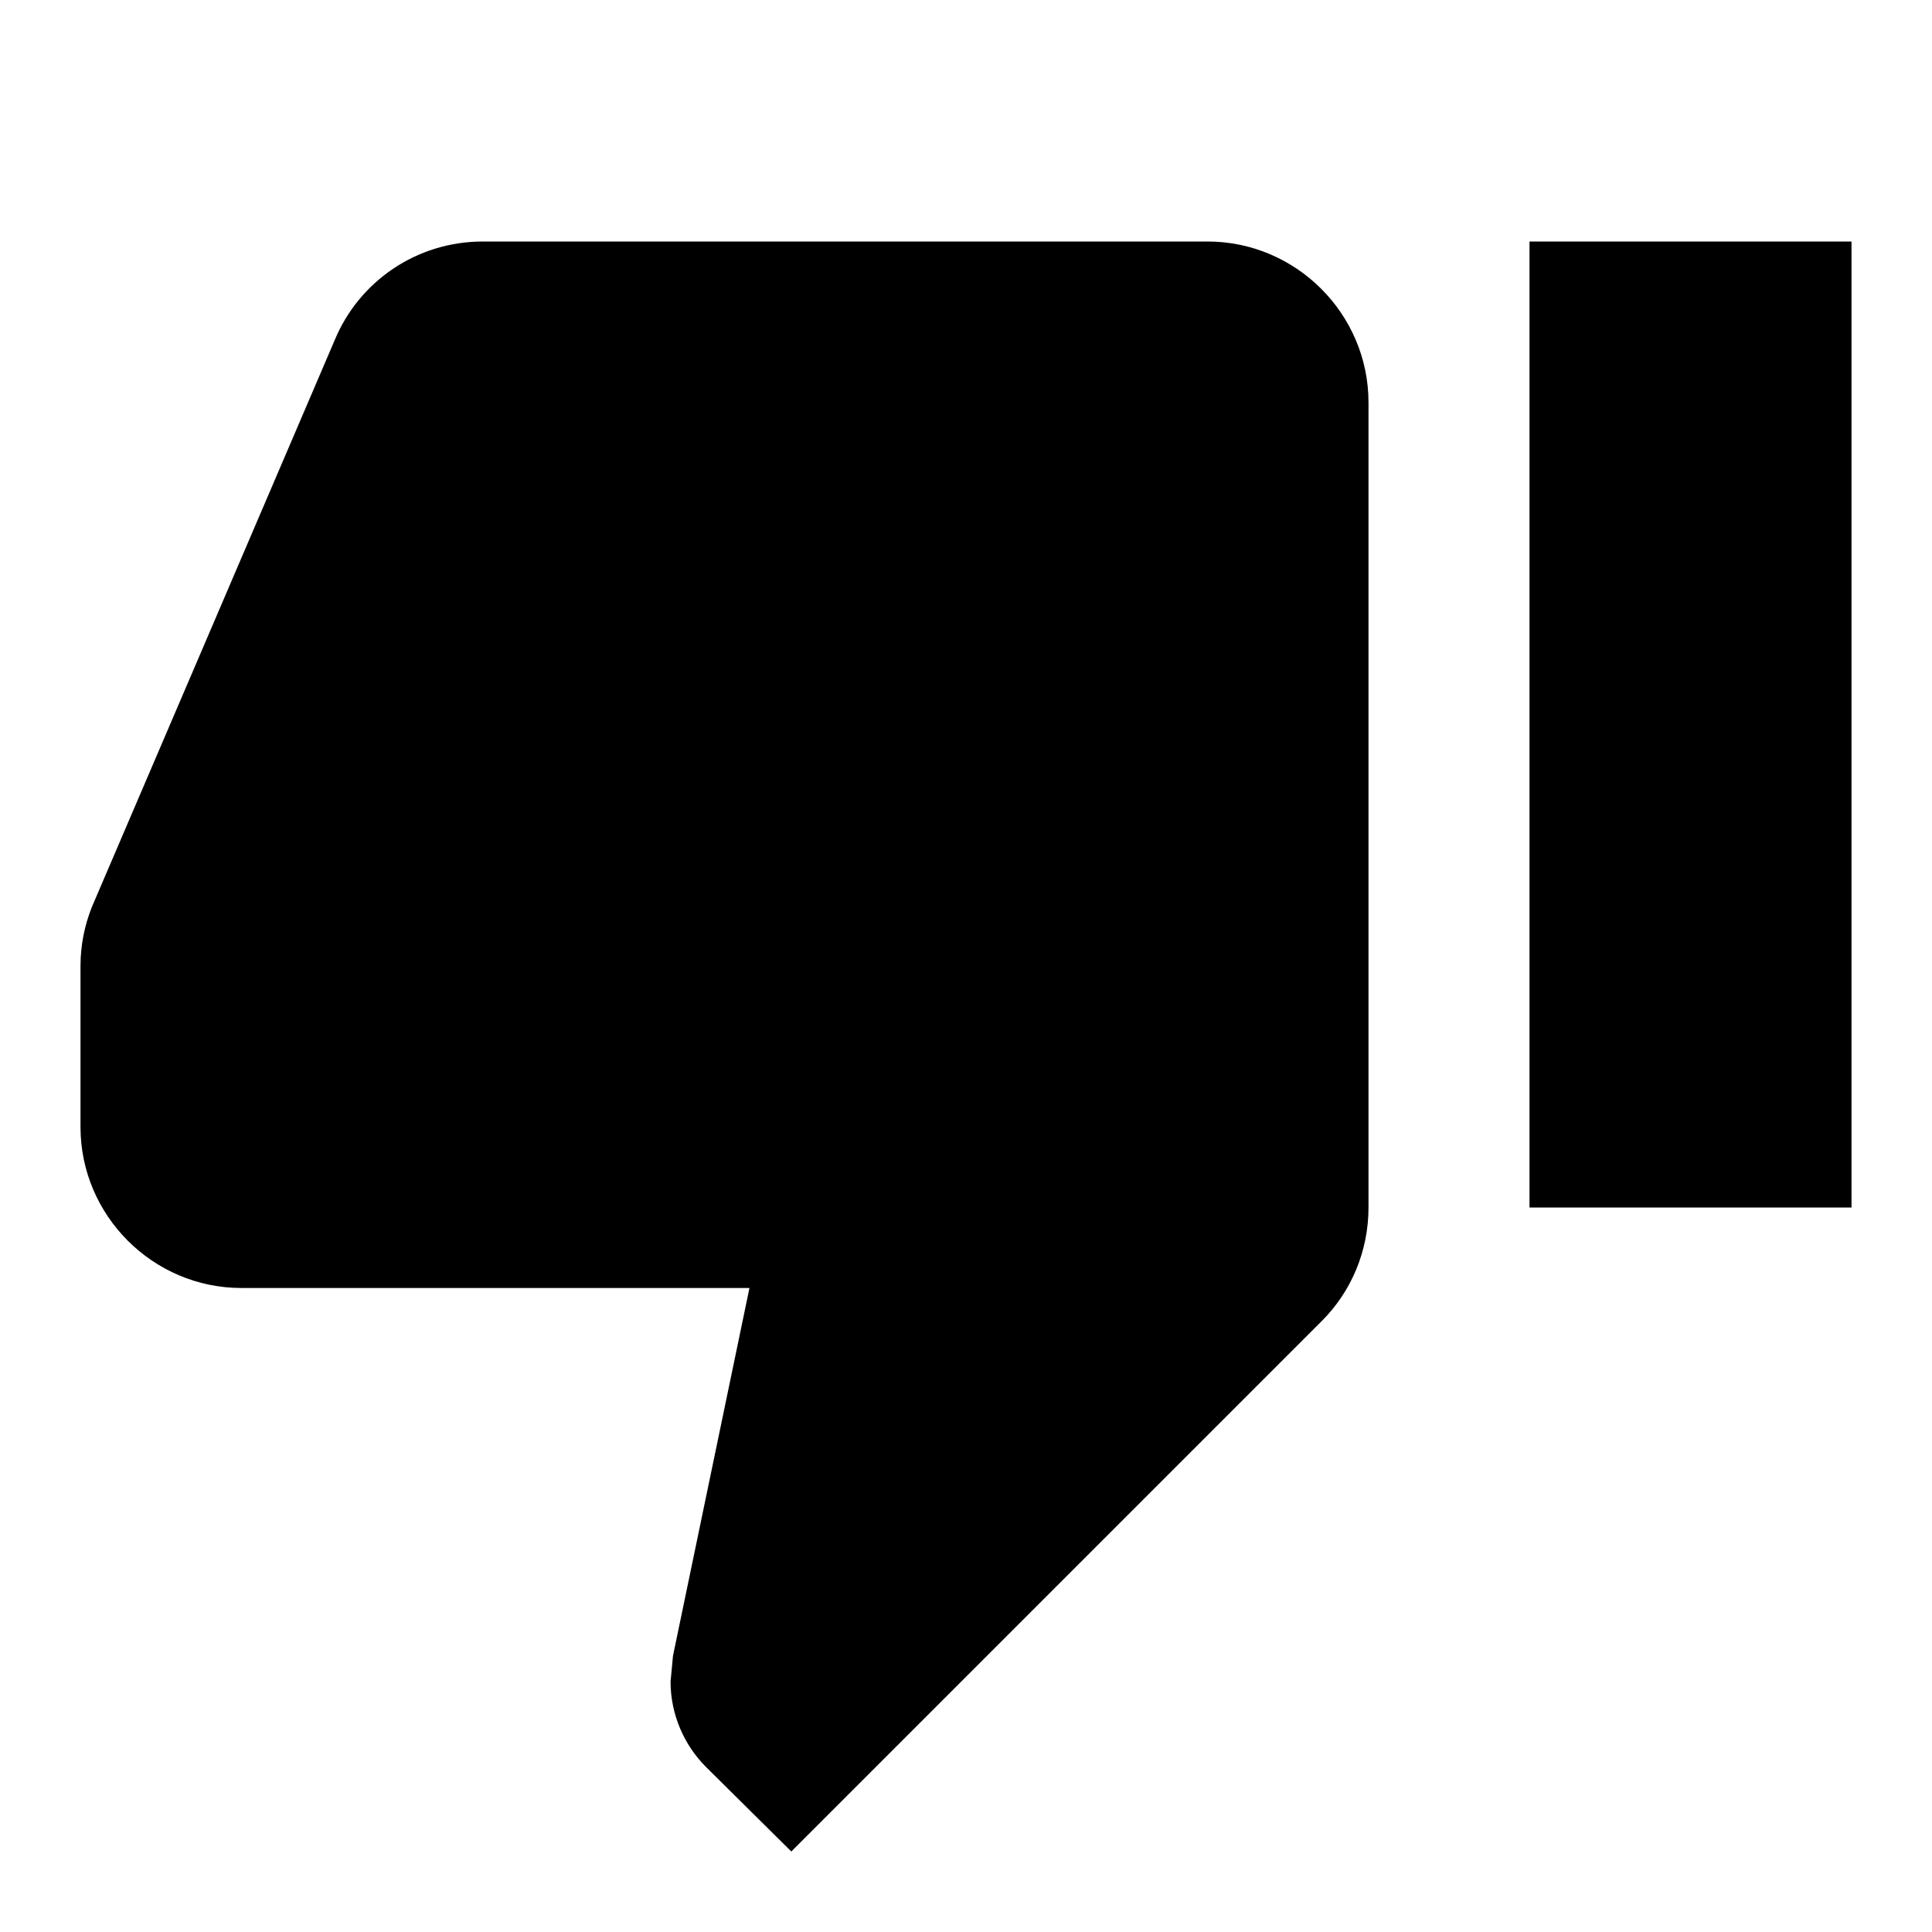
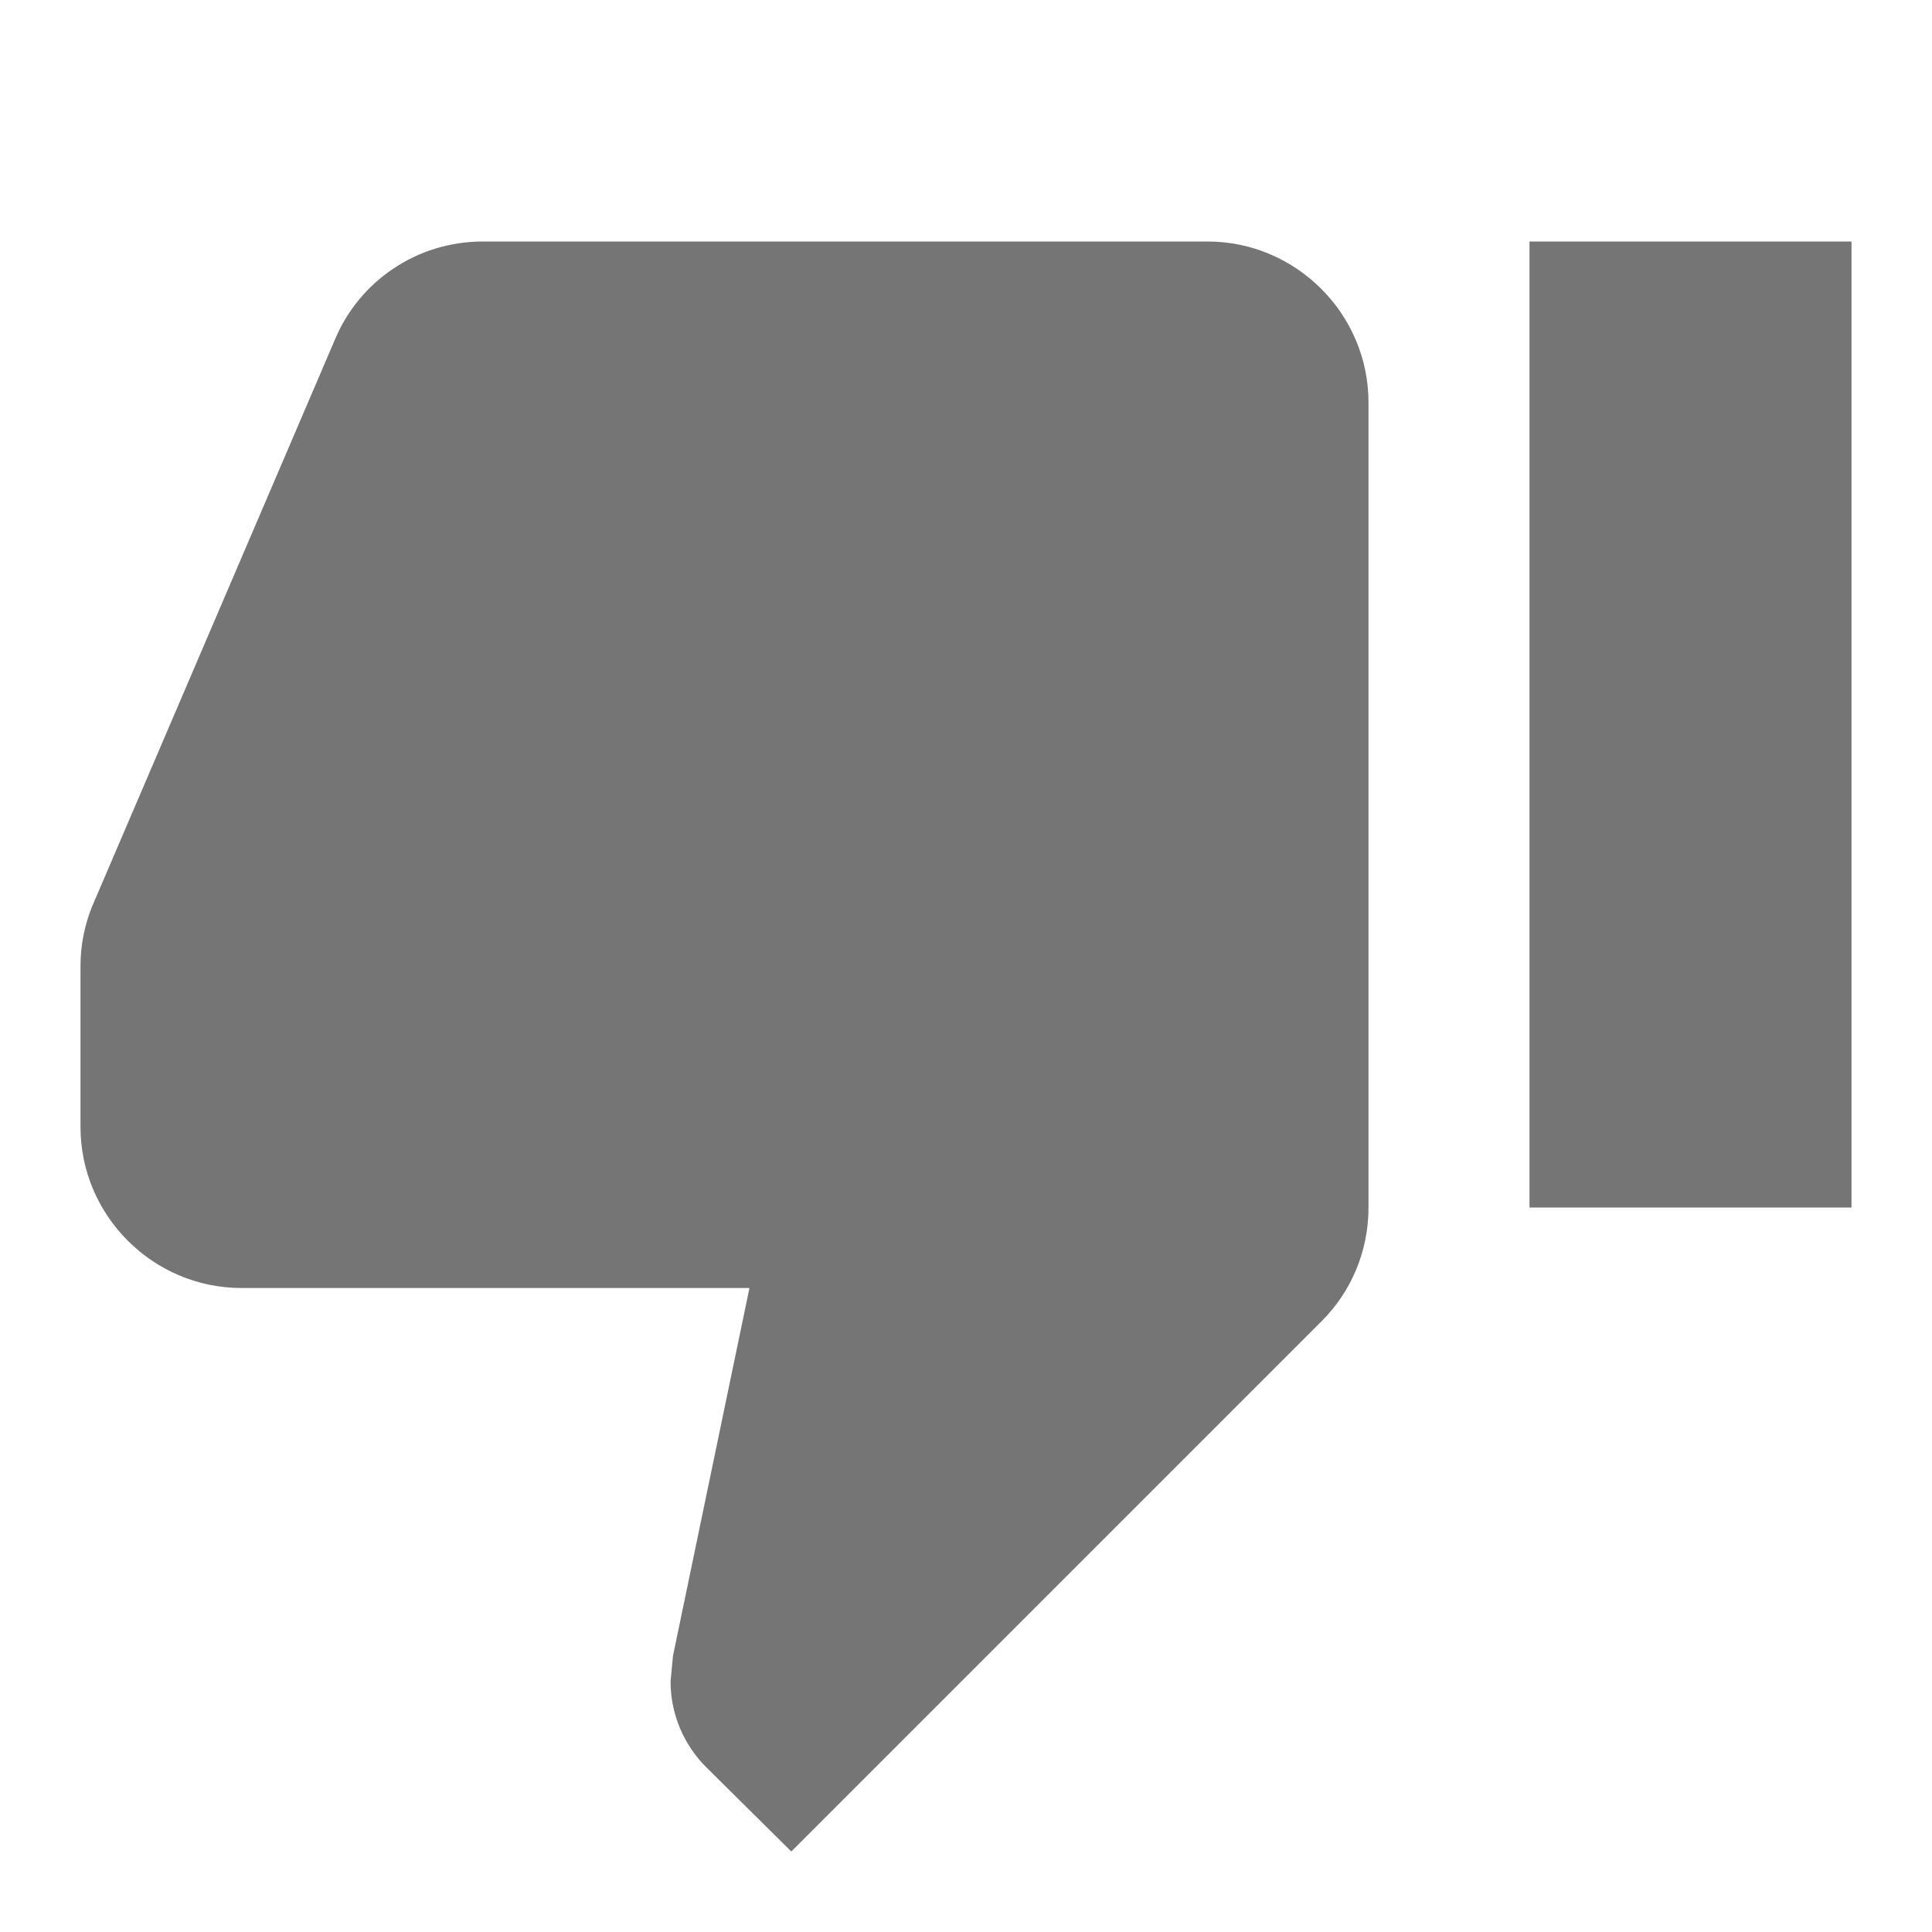
- <svg xmlns="http://www.w3.org/2000/svg" width="24" height="24" viewBox="0 0 24 24">
+ <svg xmlns="http://www.w3.org/2000/svg" fill="rgba(0,0,0,.54)" width="20" height="20" viewBox="0 0 24 24">
  <path fill="none" d="M0 0h24v24H0z" />
  <path d="M15 3H6c-.83 0-1.54.5-1.84 1.22l-3.02 7.05c-.09.23-.14.47-.14.73v2c0 1.1.9 2 2 2h6.31l-.95 4.57-.03.32c0 .41.17.79.44 1.06L9.83 23l6.59-6.59c.36-.36.58-.86.58-1.41V5c0-1.1-.9-2-2-2zm4 0v12h4V3h-4z" />
</svg>
